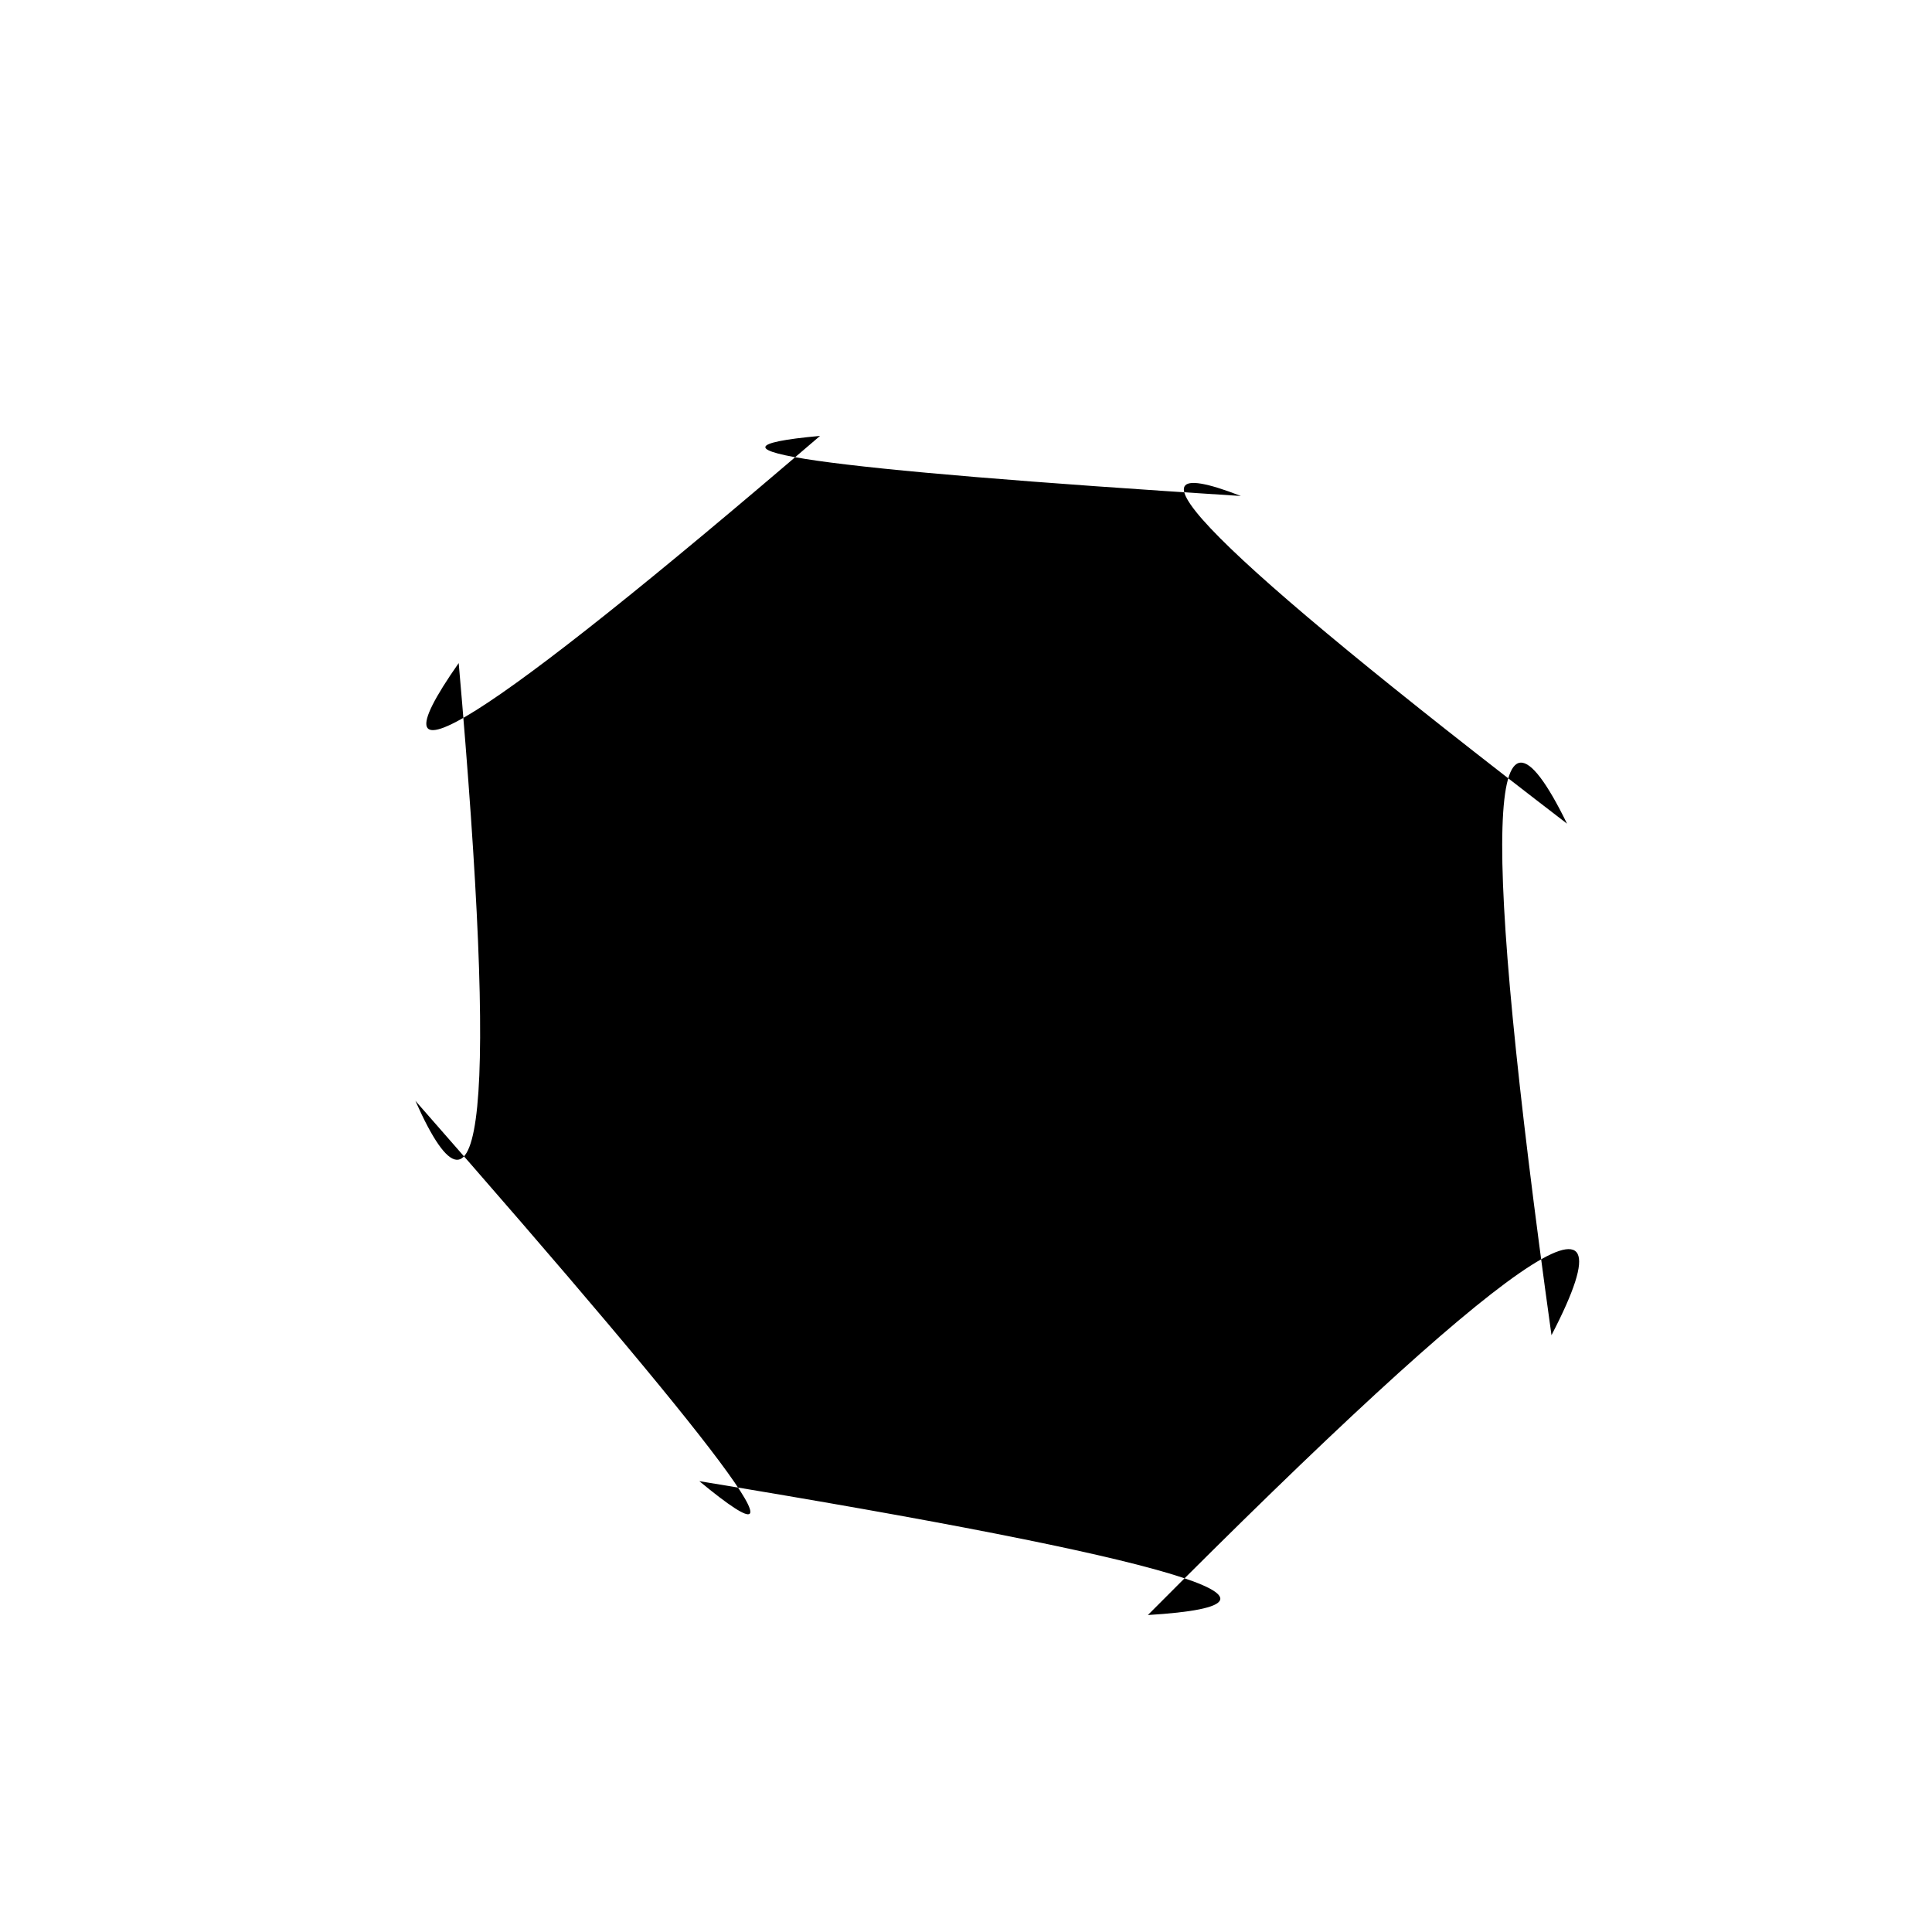
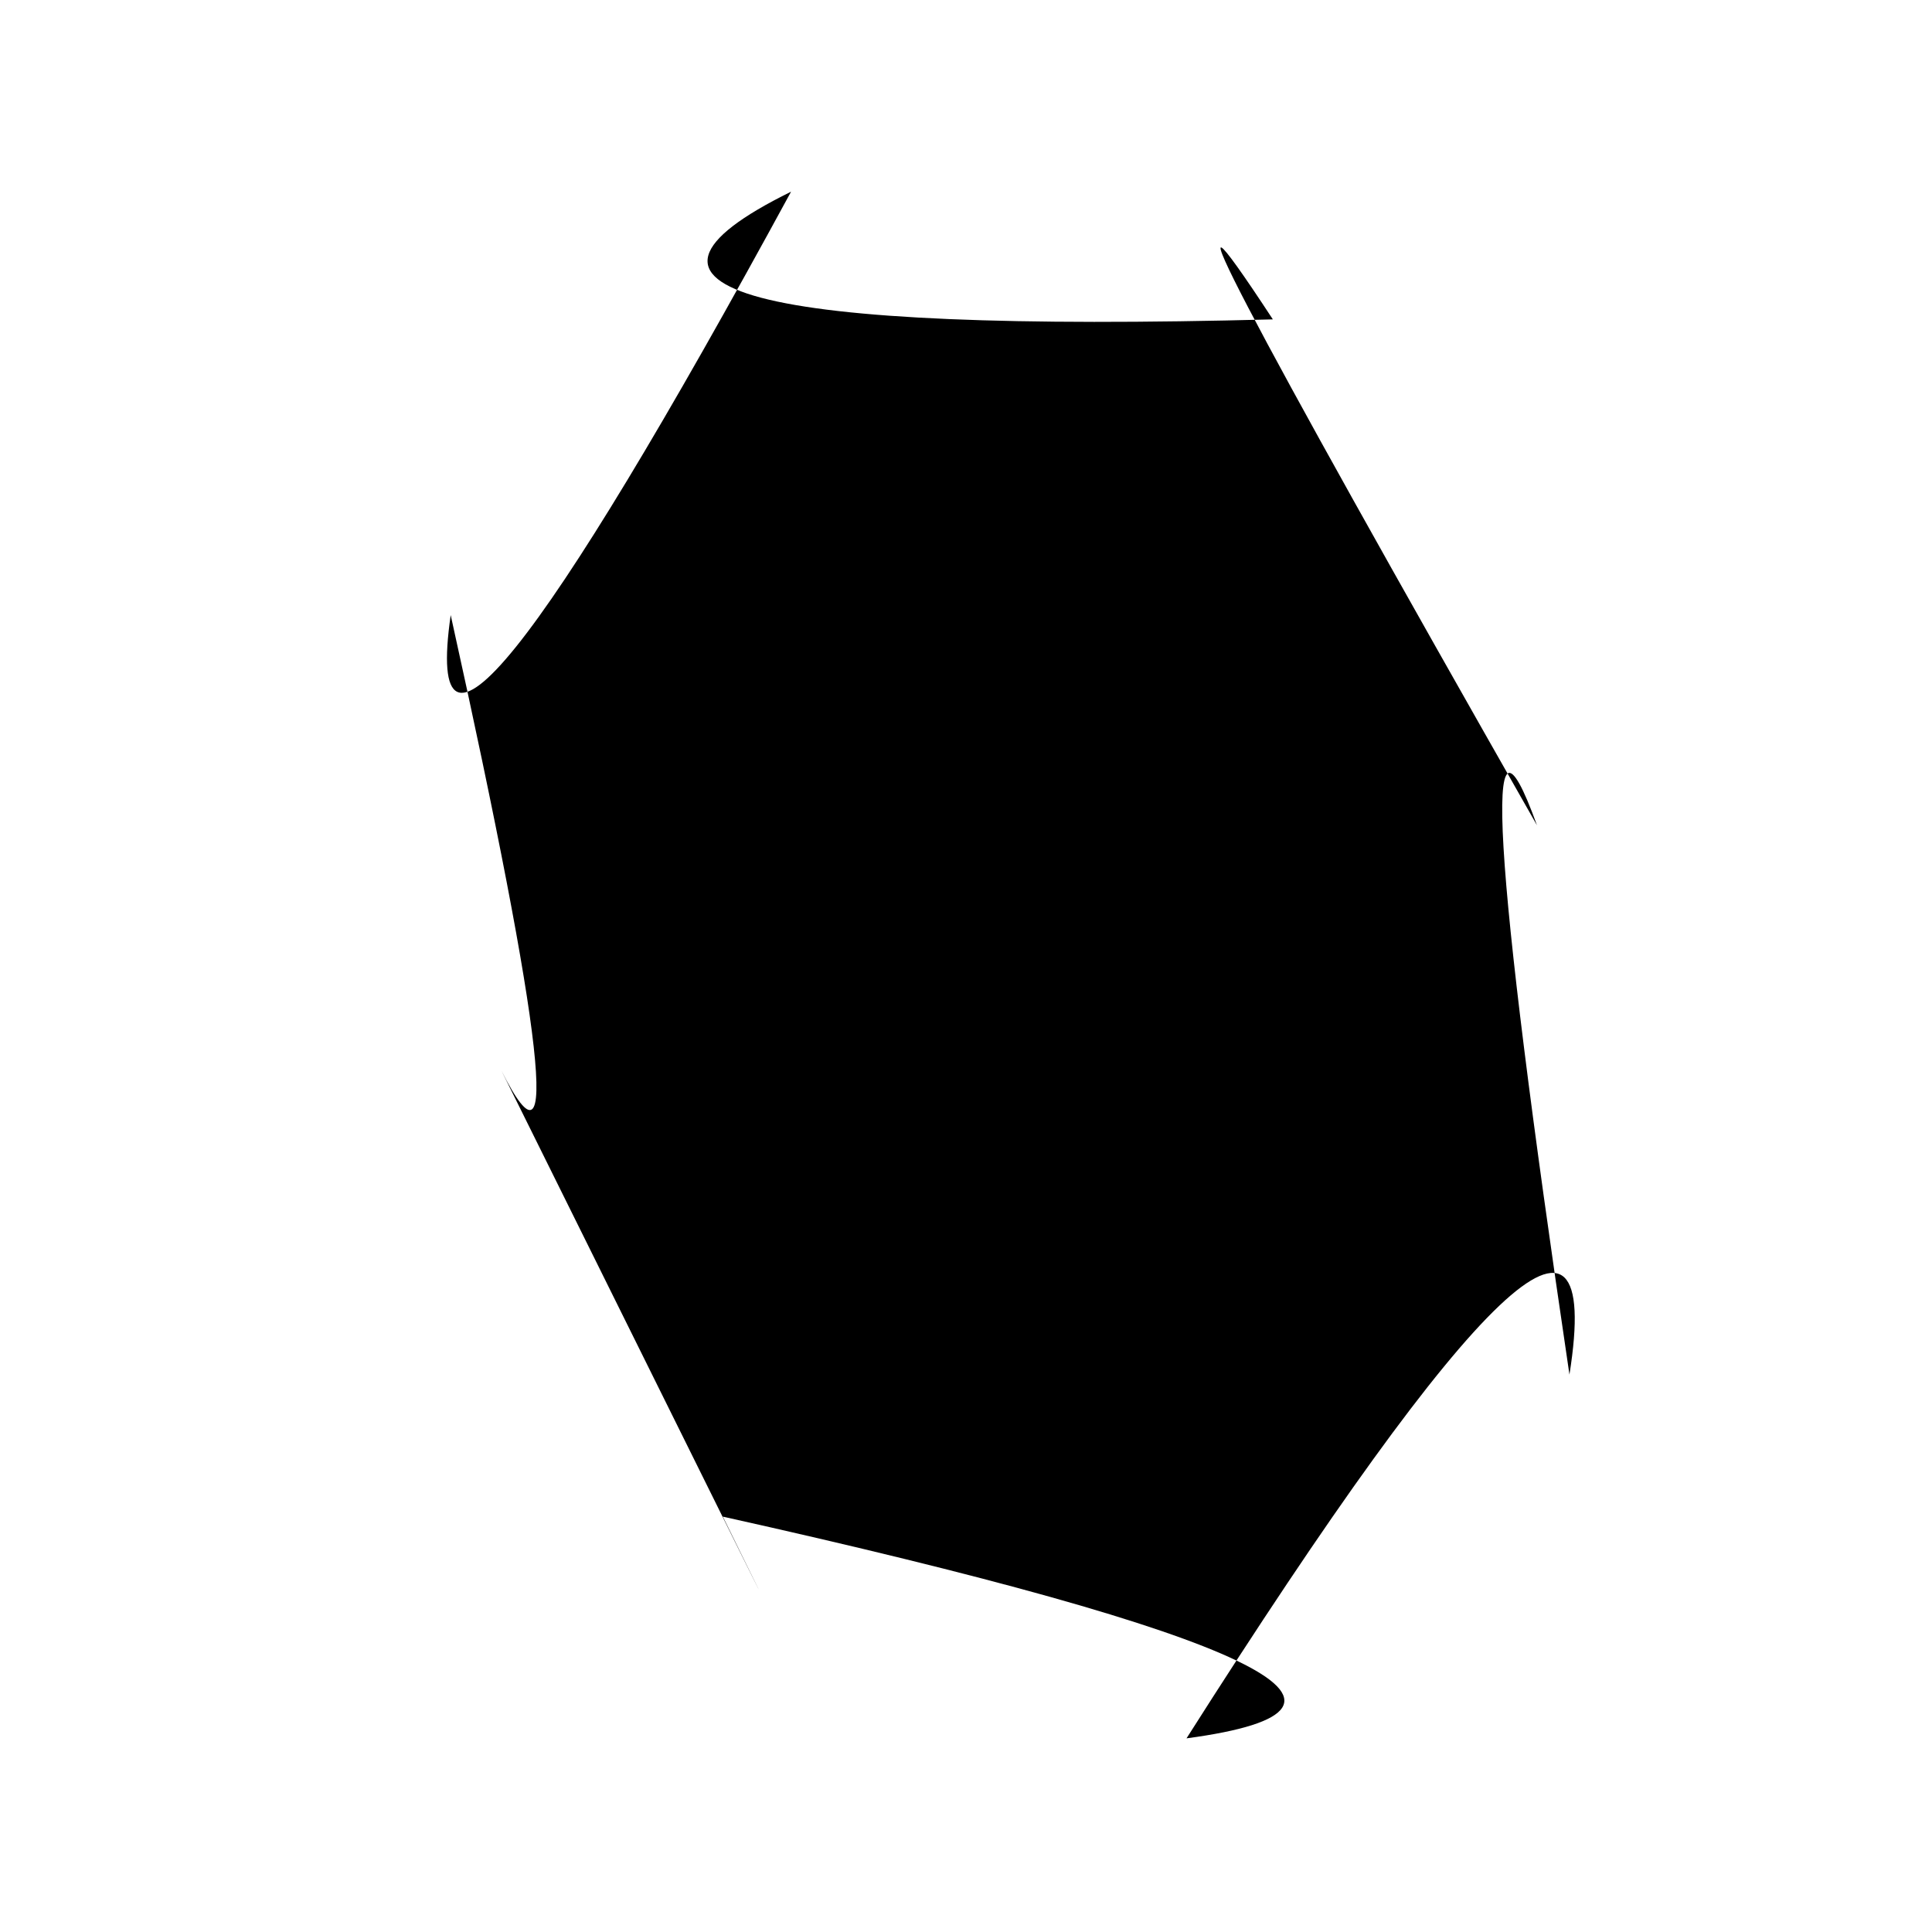
<svg xmlns="http://www.w3.org/2000/svg" viewBox="0 0 64 64" aria-hidden="true">
-   <path fill="black" d="M 41.105 16.43 Q 34.32 13.79 51.91 27.285 Q 47.89 19.07 51.395 44.23 Q 55.93 35.5 38.025 53.5 Q 46.86 52.96 23.165 49.065 Q 29.19 54.04 13.76 36.465 Q 17.14 44.09 15.195 21.965 Q 10.38 28.84 27.165 14.44 Q 20.01 15.09 41.105 16.43 Z" />
+   <path fill="black" d="M 42.165 10.58 Q 36.17 1.44 50.915 27.34 Q 48.16 19.72 51.99 45.535 Q 53.67 34.96 39.305 57.585 Q 50.31 56.11 23.945 50.24 Q 28.3 59.06 16.605 35.455 Q 19.59 41.42 14.93 20.375 Q 13.62 29.49 26.205 6.35 Q 16.24 11.26 42.165 10.58 Z" />
</svg>
